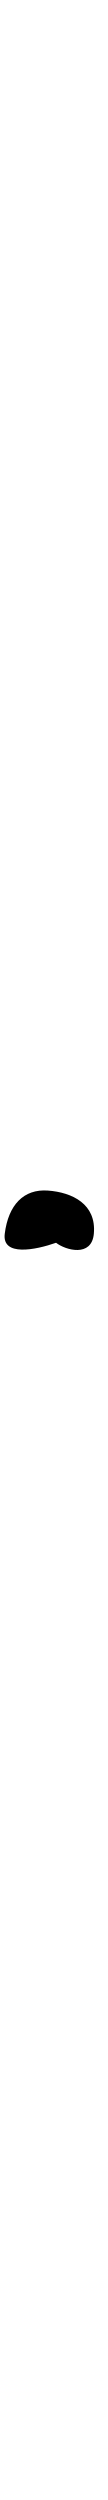
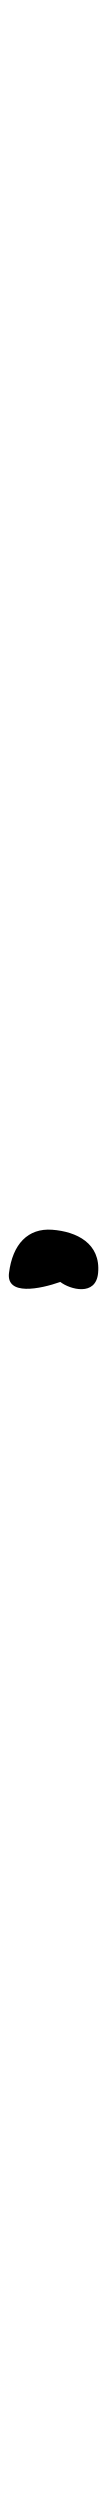
<svg xmlns="http://www.w3.org/2000/svg" width="6" height="140" viewBox="0 0 6 140" fill="none">
-   <path d="M0.266 69.091C0.104 70.381 1.996 69.998 3.139 69.595C3.676 70.015 5.134 70.421 5.255 69.091C5.407 67.428 4.046 66.772 2.685 66.672C1.324 66.571 0.467 67.478 0.266 69.091Z" fill="black" />
+   <path d="M0.504 71.285C0.343 72.576 2.235 72.192 3.377 71.789C3.915 72.209 5.373 72.616 5.494 71.285C5.645 69.622 4.284 68.967 2.924 68.866C1.563 68.765 0.706 69.672 0.504 71.285Z" fill="black" />
</svg>
